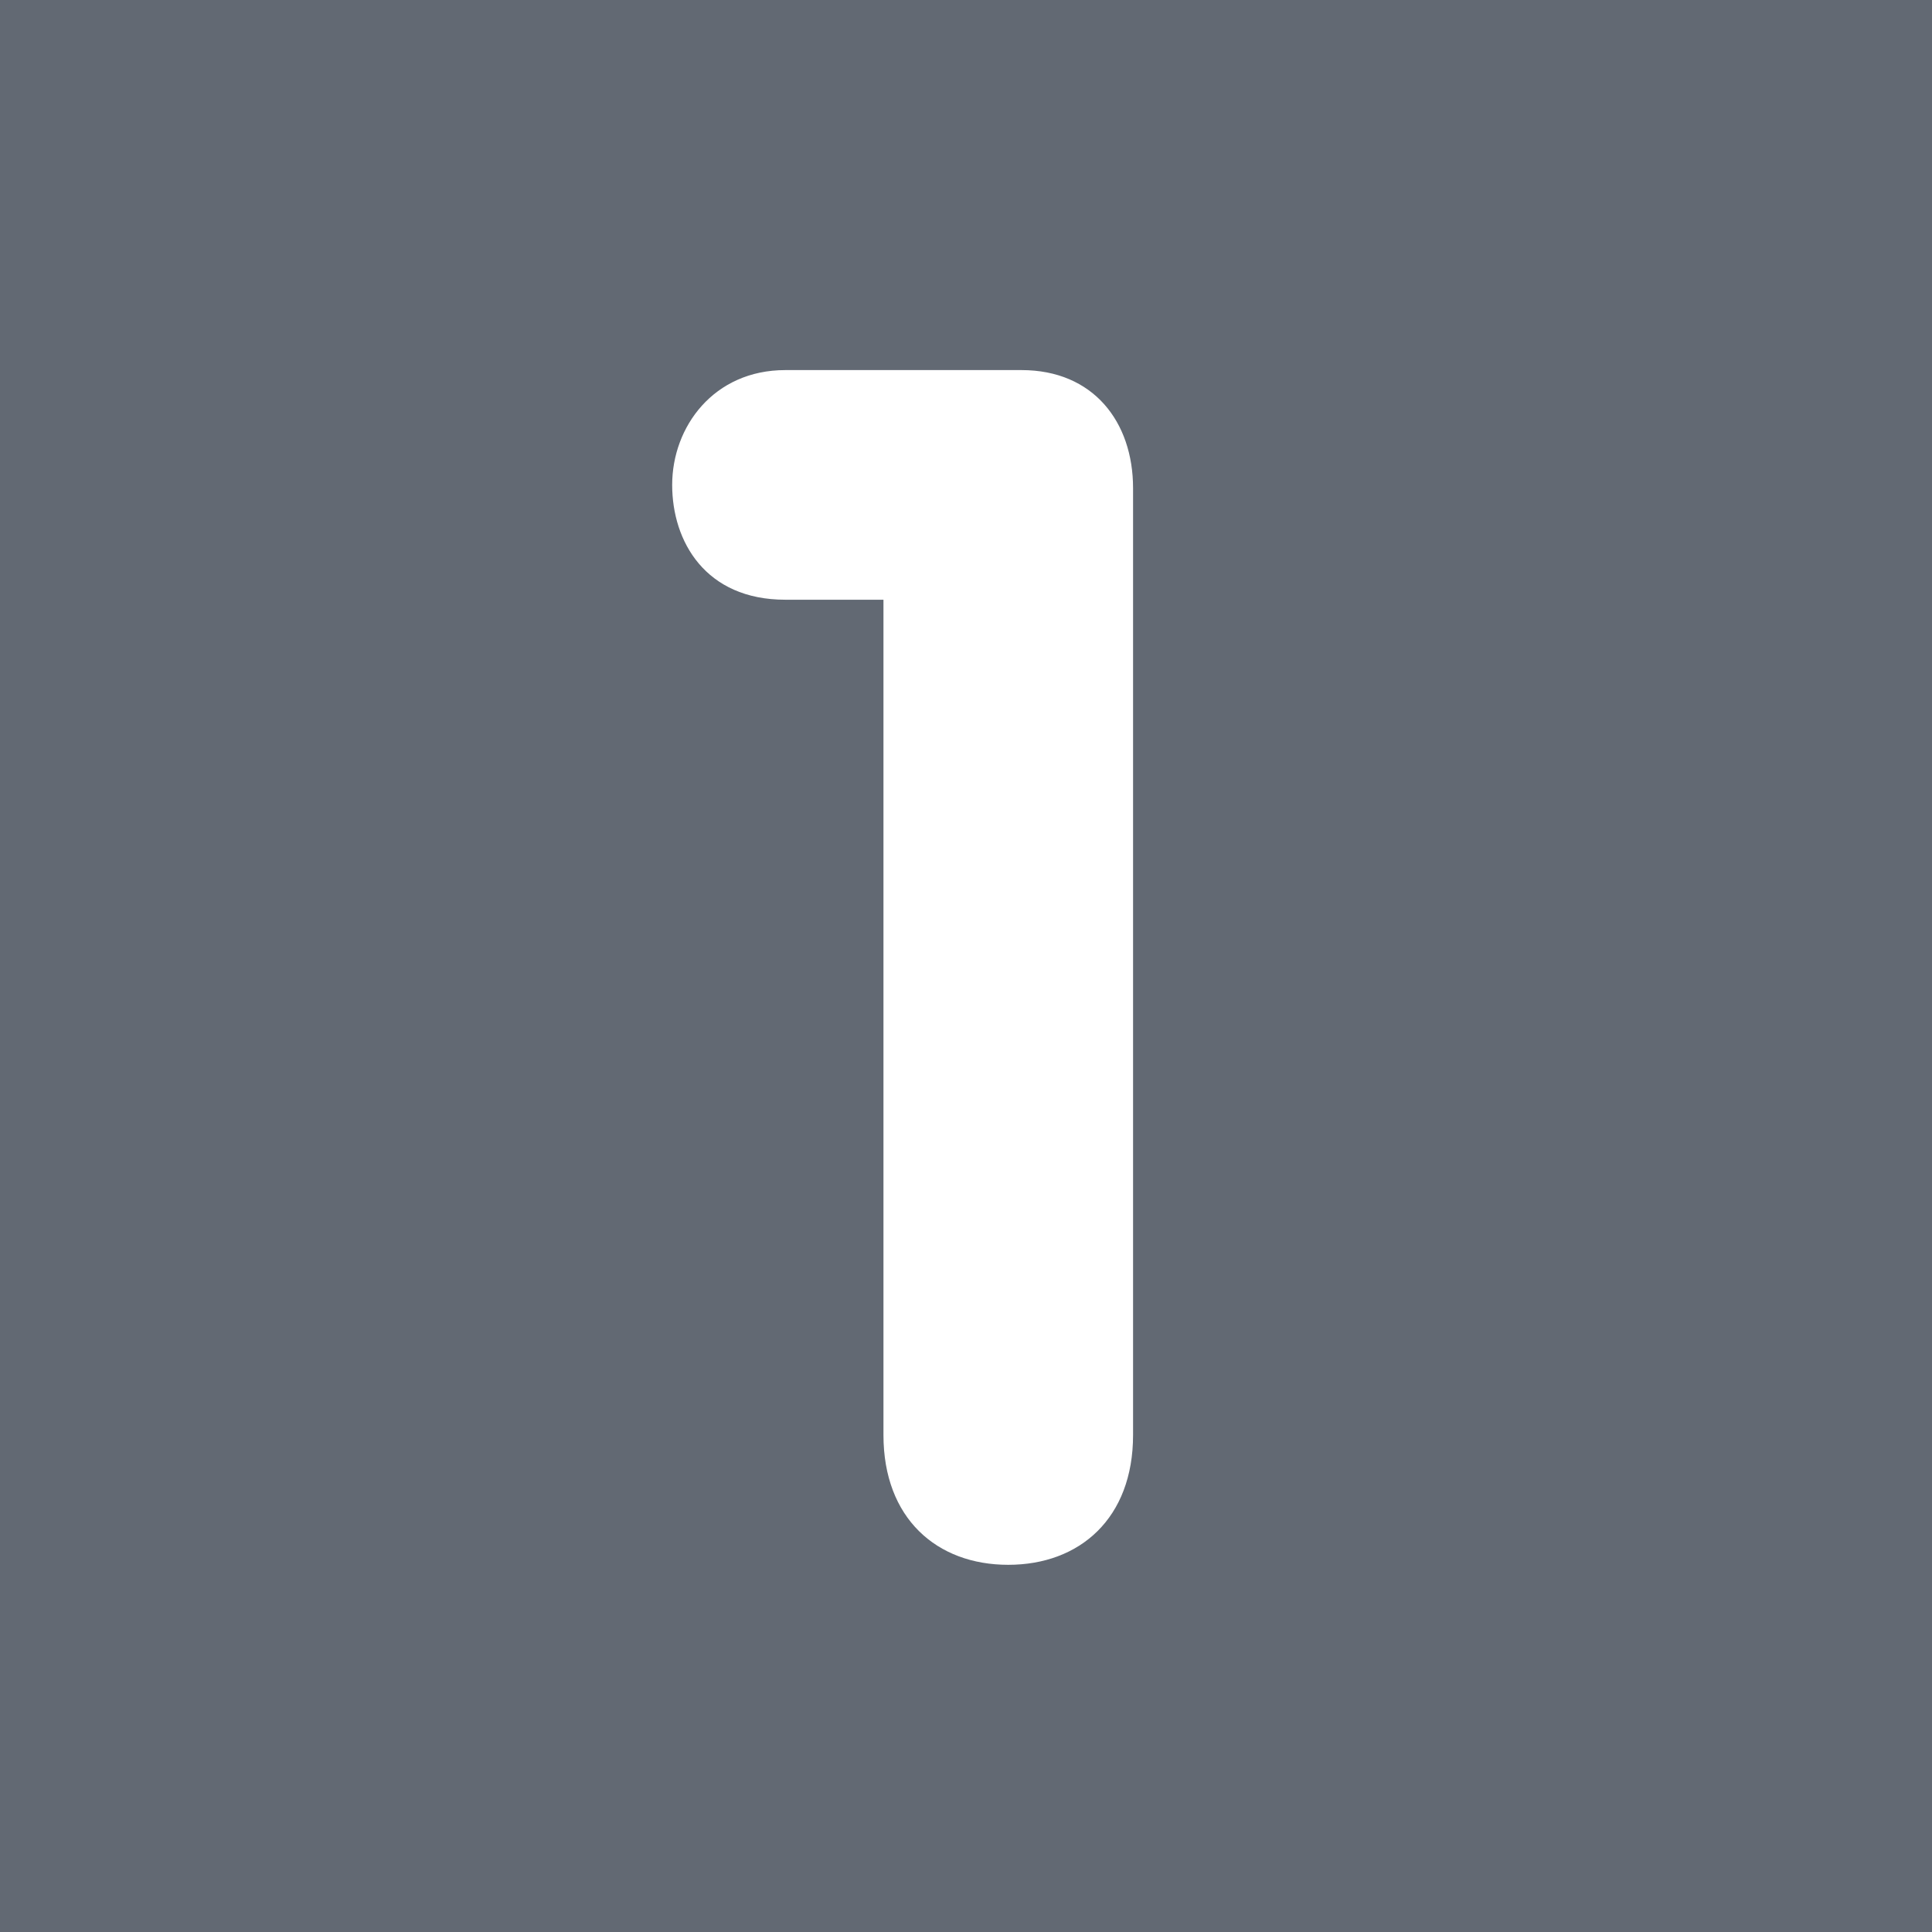
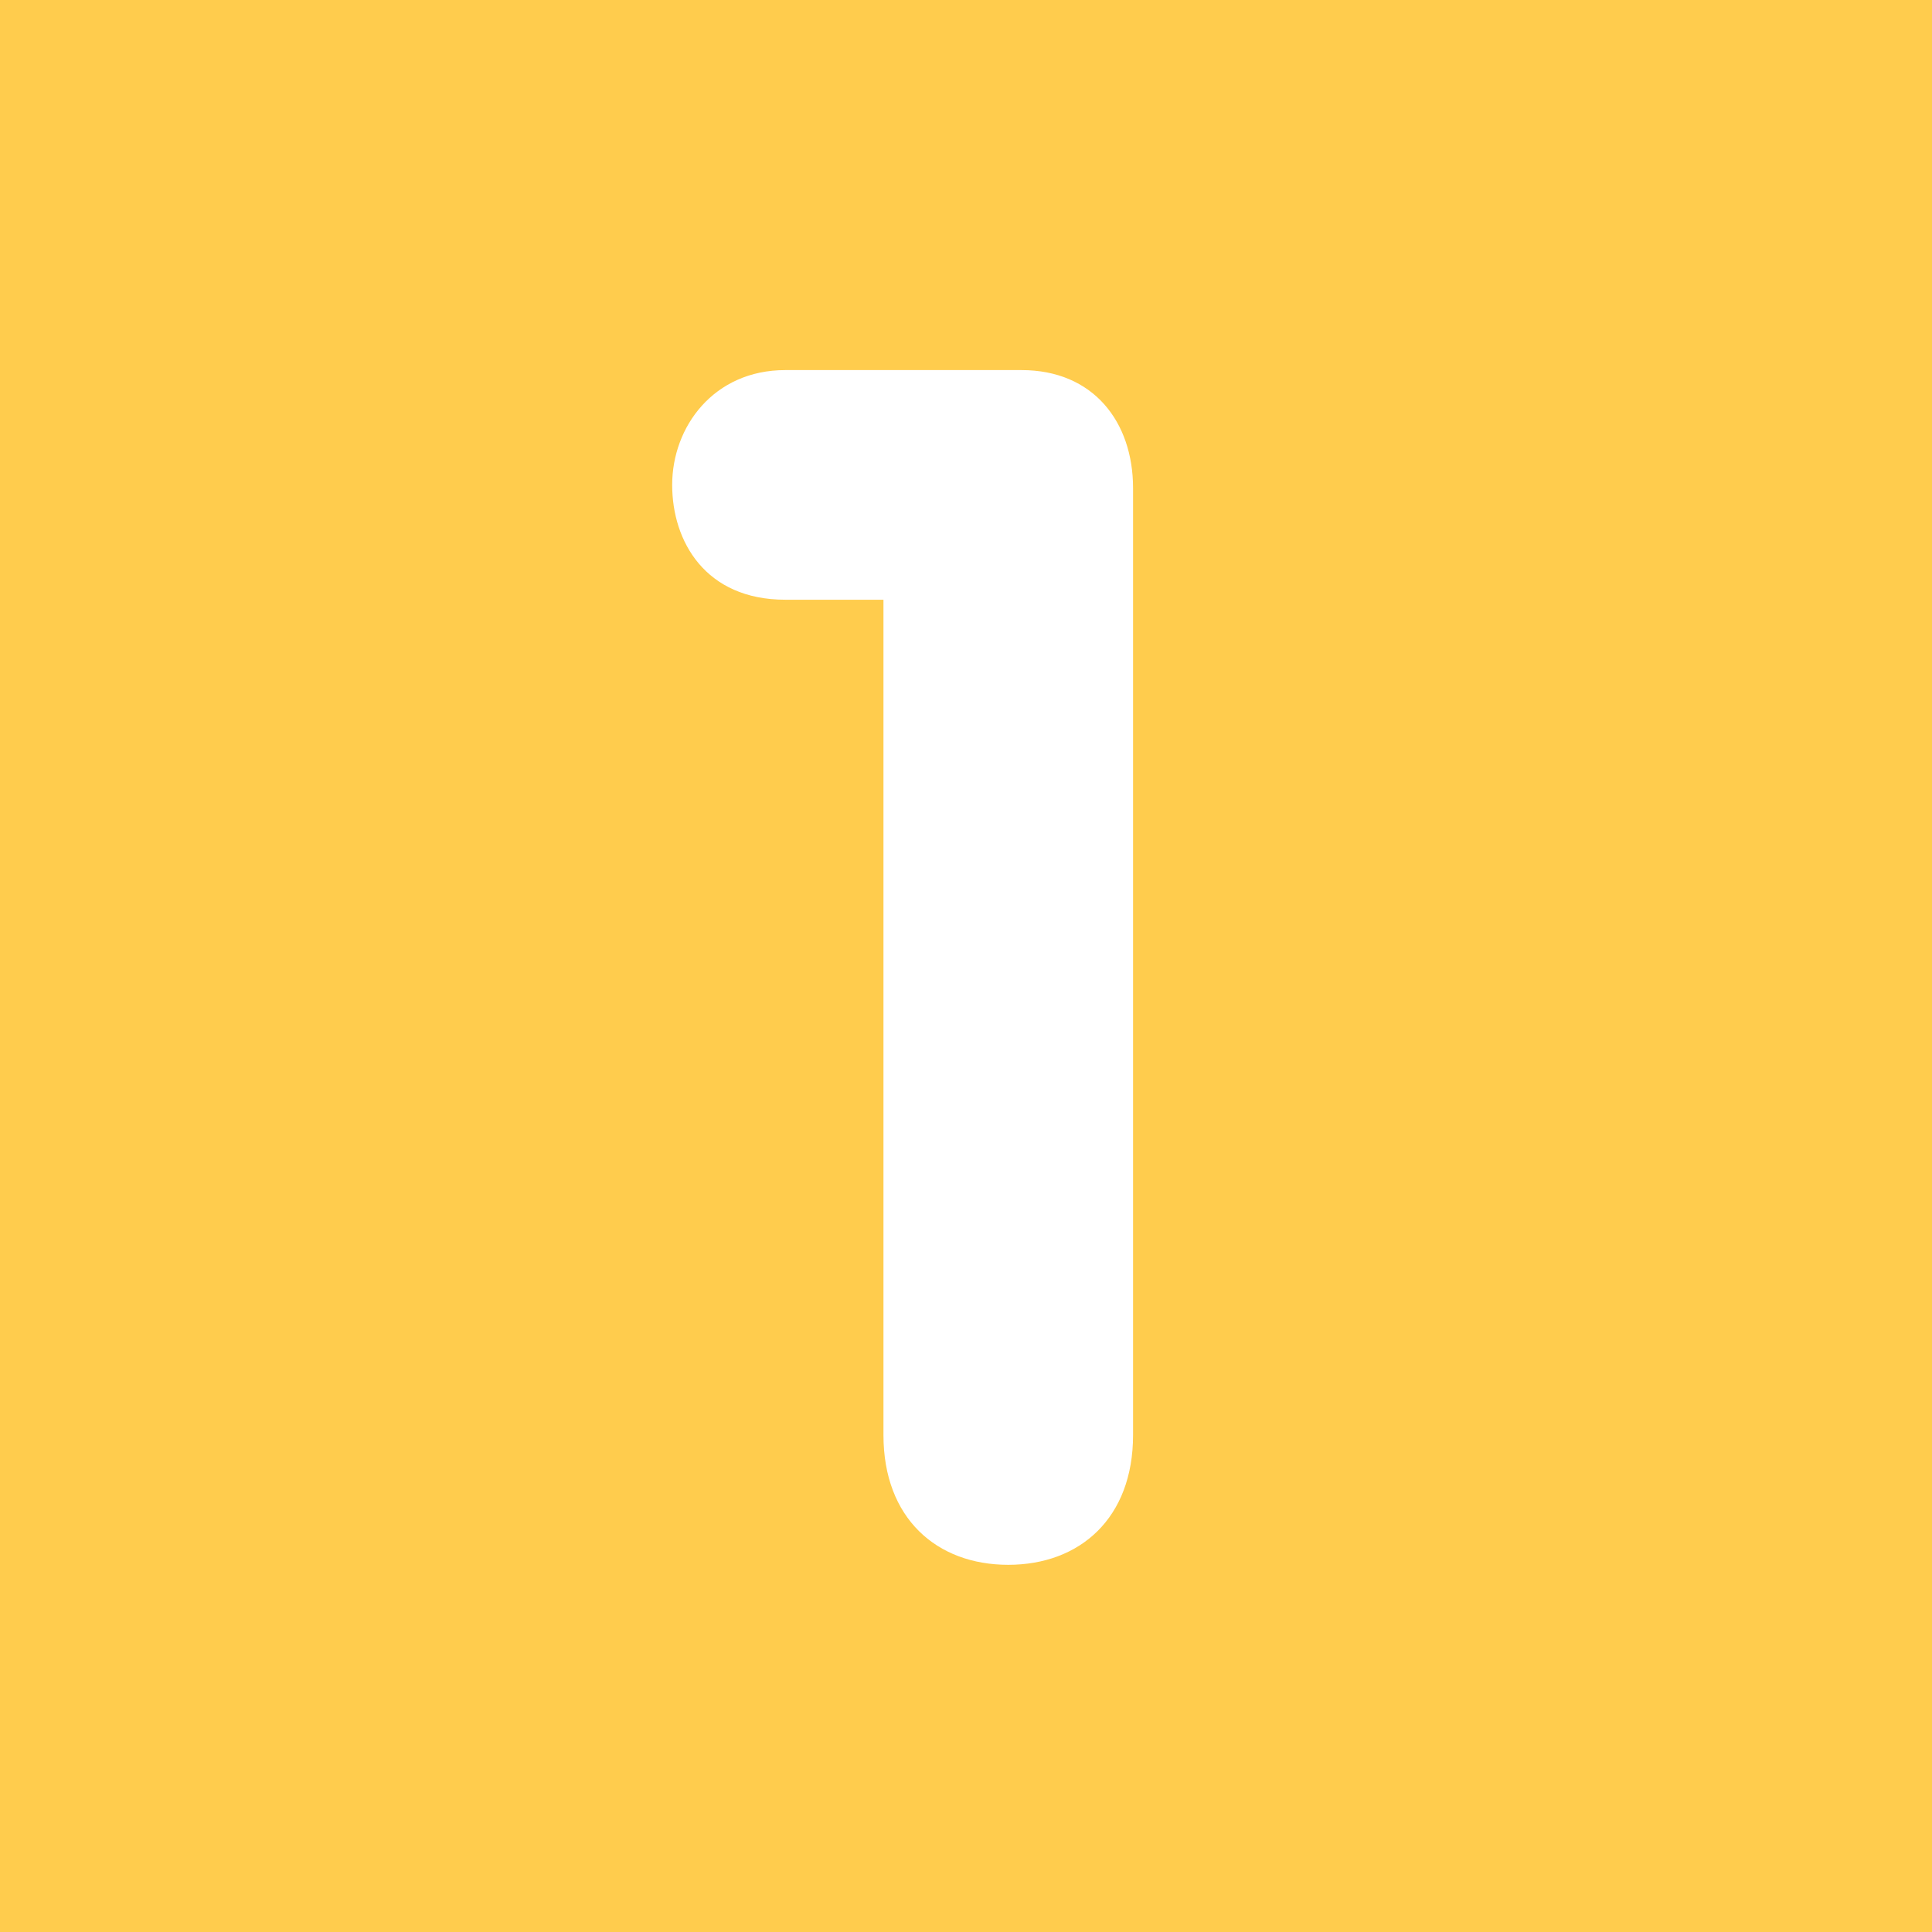
- <svg xmlns="http://www.w3.org/2000/svg" viewBox="0 0 36 36" version="1.1" id="svg827">
-   <defs id="defs831" />
-   <g id="layer1" style="display:inline">
-     <rect style="opacity:1;fill:#626973;fill-opacity:1;fill-rule:nonzero;stroke:none;stroke-width:3.349;stroke-linecap:round;stroke-linejoin:round;stroke-miterlimit:4;stroke-dasharray:none;stroke-opacity:1;paint-order:markers stroke fill" id="rect836" width="36" height="36" x="0" y="0" />
-   </g>
-   <g id="layer2" />
-   <g id="layer3">
-     <path style="fill:#ffffff" d="m 16.462,11.175 h -1.829 c -1.488,0 -2.108,-1.085 -2.108,-2.139 0,-1.085 0.775,-2.14 2.108,-2.14 h 4.402 c 1.334,0 2.078,0.961 2.078,2.201 V 26.74 c 0,1.551 -0.992,2.418 -2.326,2.418 -1.333,0 -2.325,-0.867 -2.325,-2.418 z" id="path3325" />
-   </g>
+ <svg xmlns="http://www.w3.org/2000/svg" viewBox="0 0 36 36" version="1.1">
+   <rect style="fill:#ffcc4d;" width="36" height="36" x="0" y="0" />
+   <path style="fill:#ffffff" d="m 16.462,11.175 h -1.829 c -1.488,0 -2.108,-1.085 -2.108,-2.139 0,-1.085 0.775,-2.14 2.108,-2.14 h 4.402 c 1.334,0 2.078,0.961 2.078,2.201 V 26.74 c 0,1.551 -0.992,2.418 -2.326,2.418 -1.333,0 -2.325,-0.867 -2.325,-2.418 z" />
</svg>
